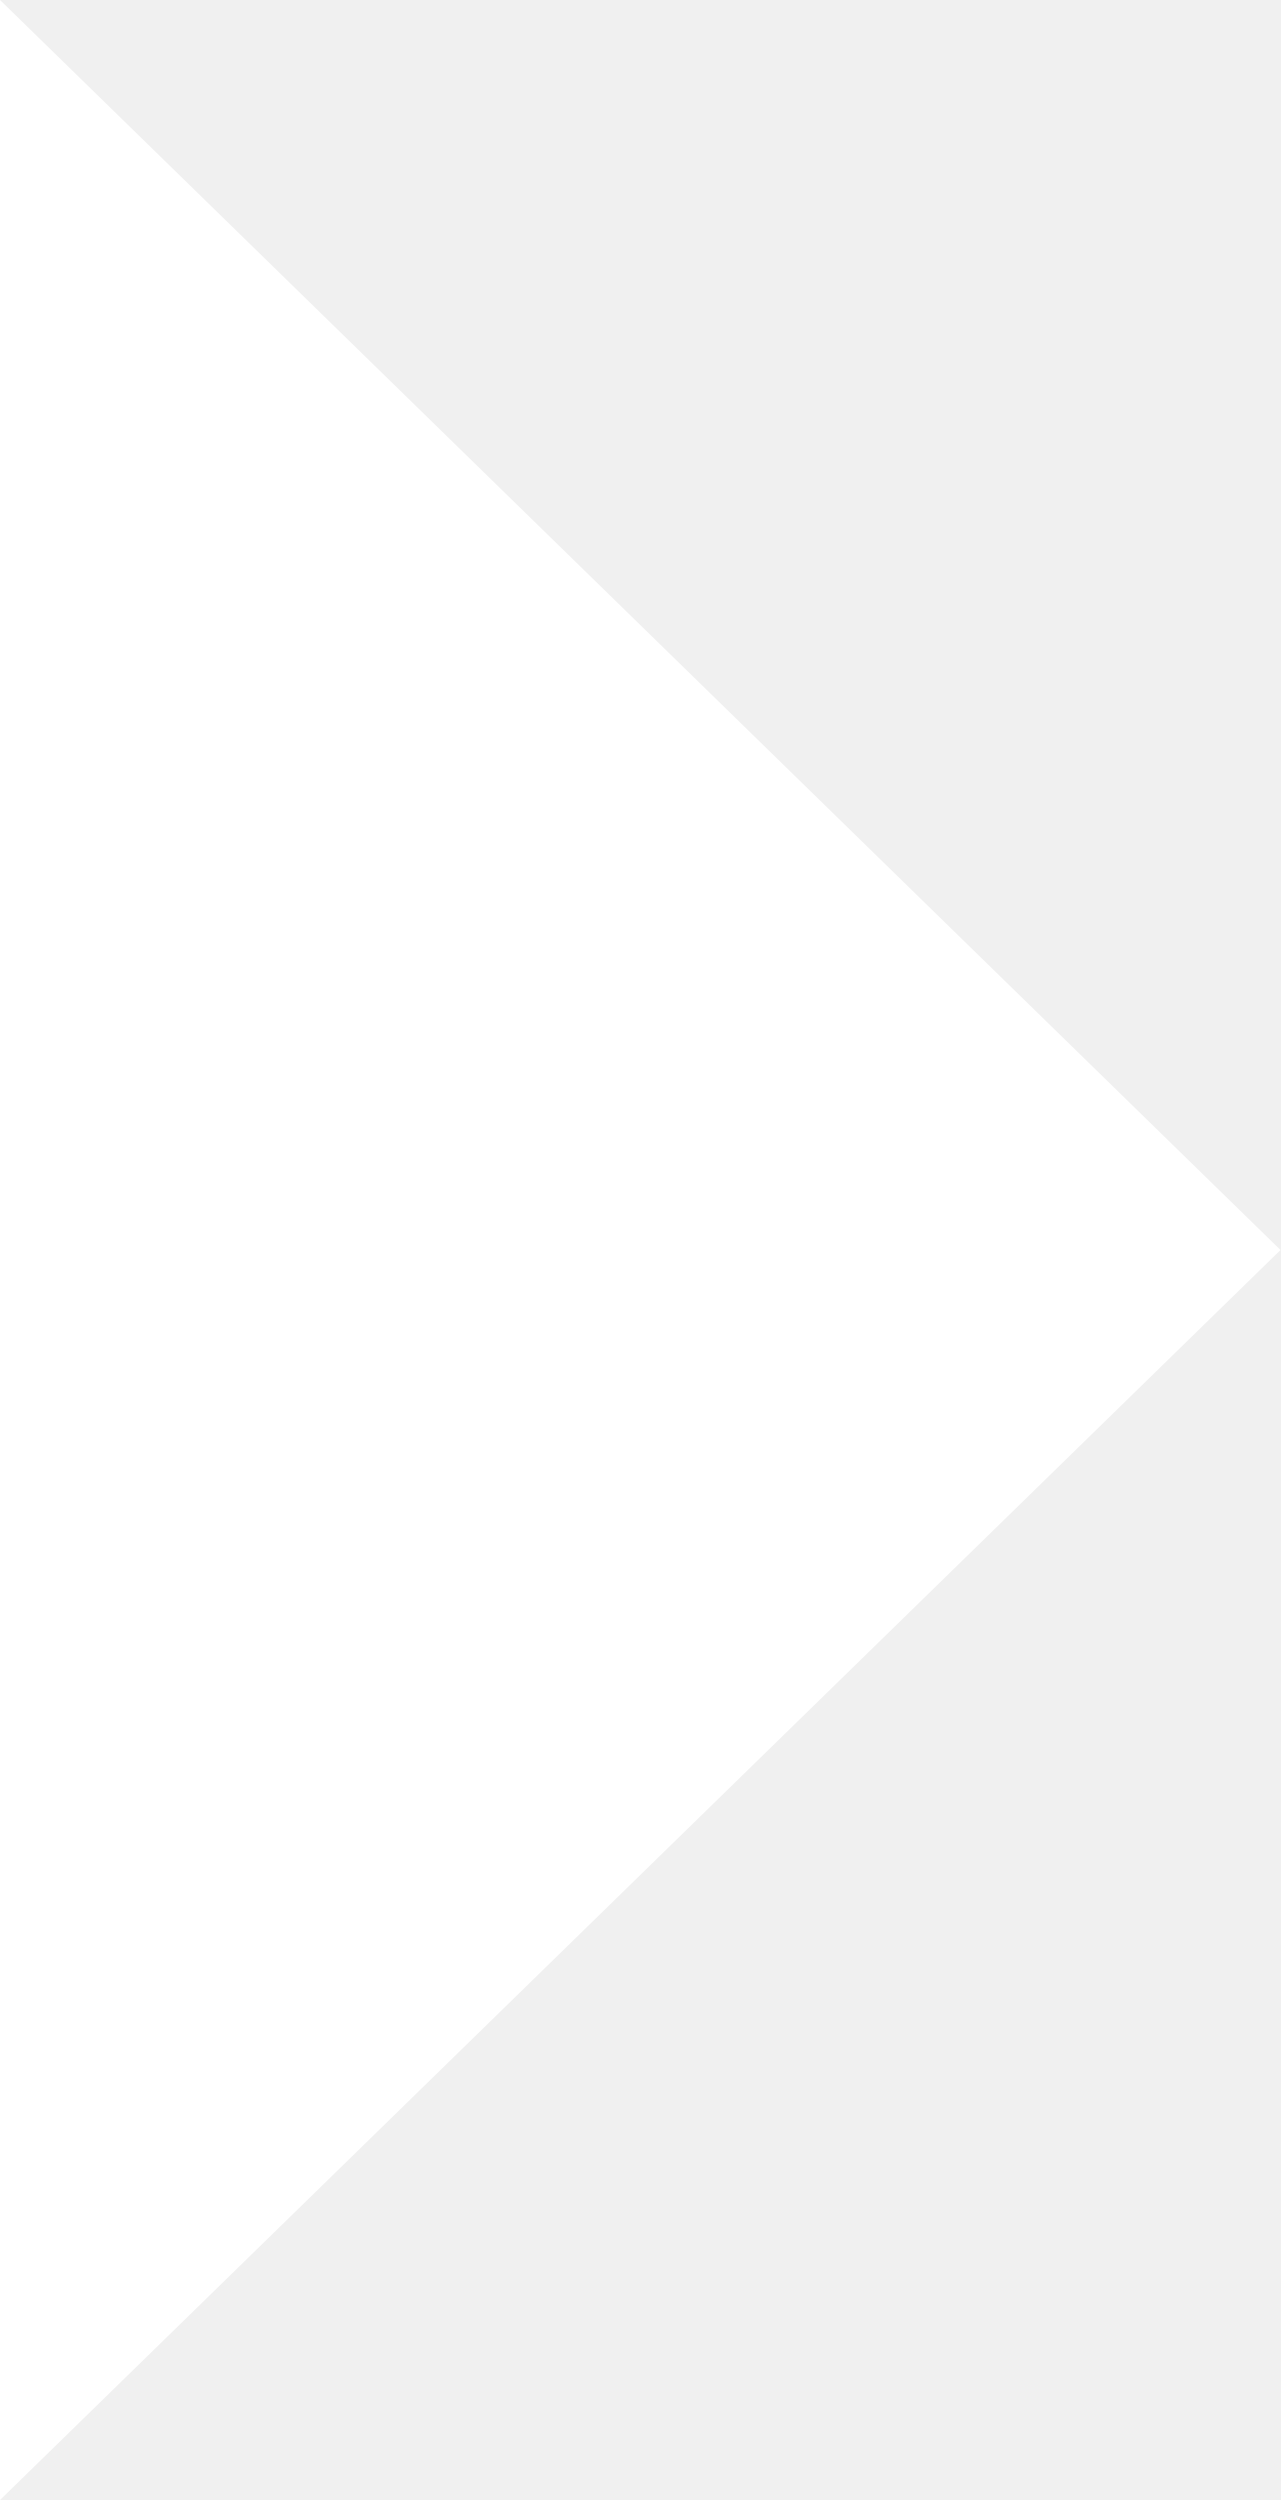
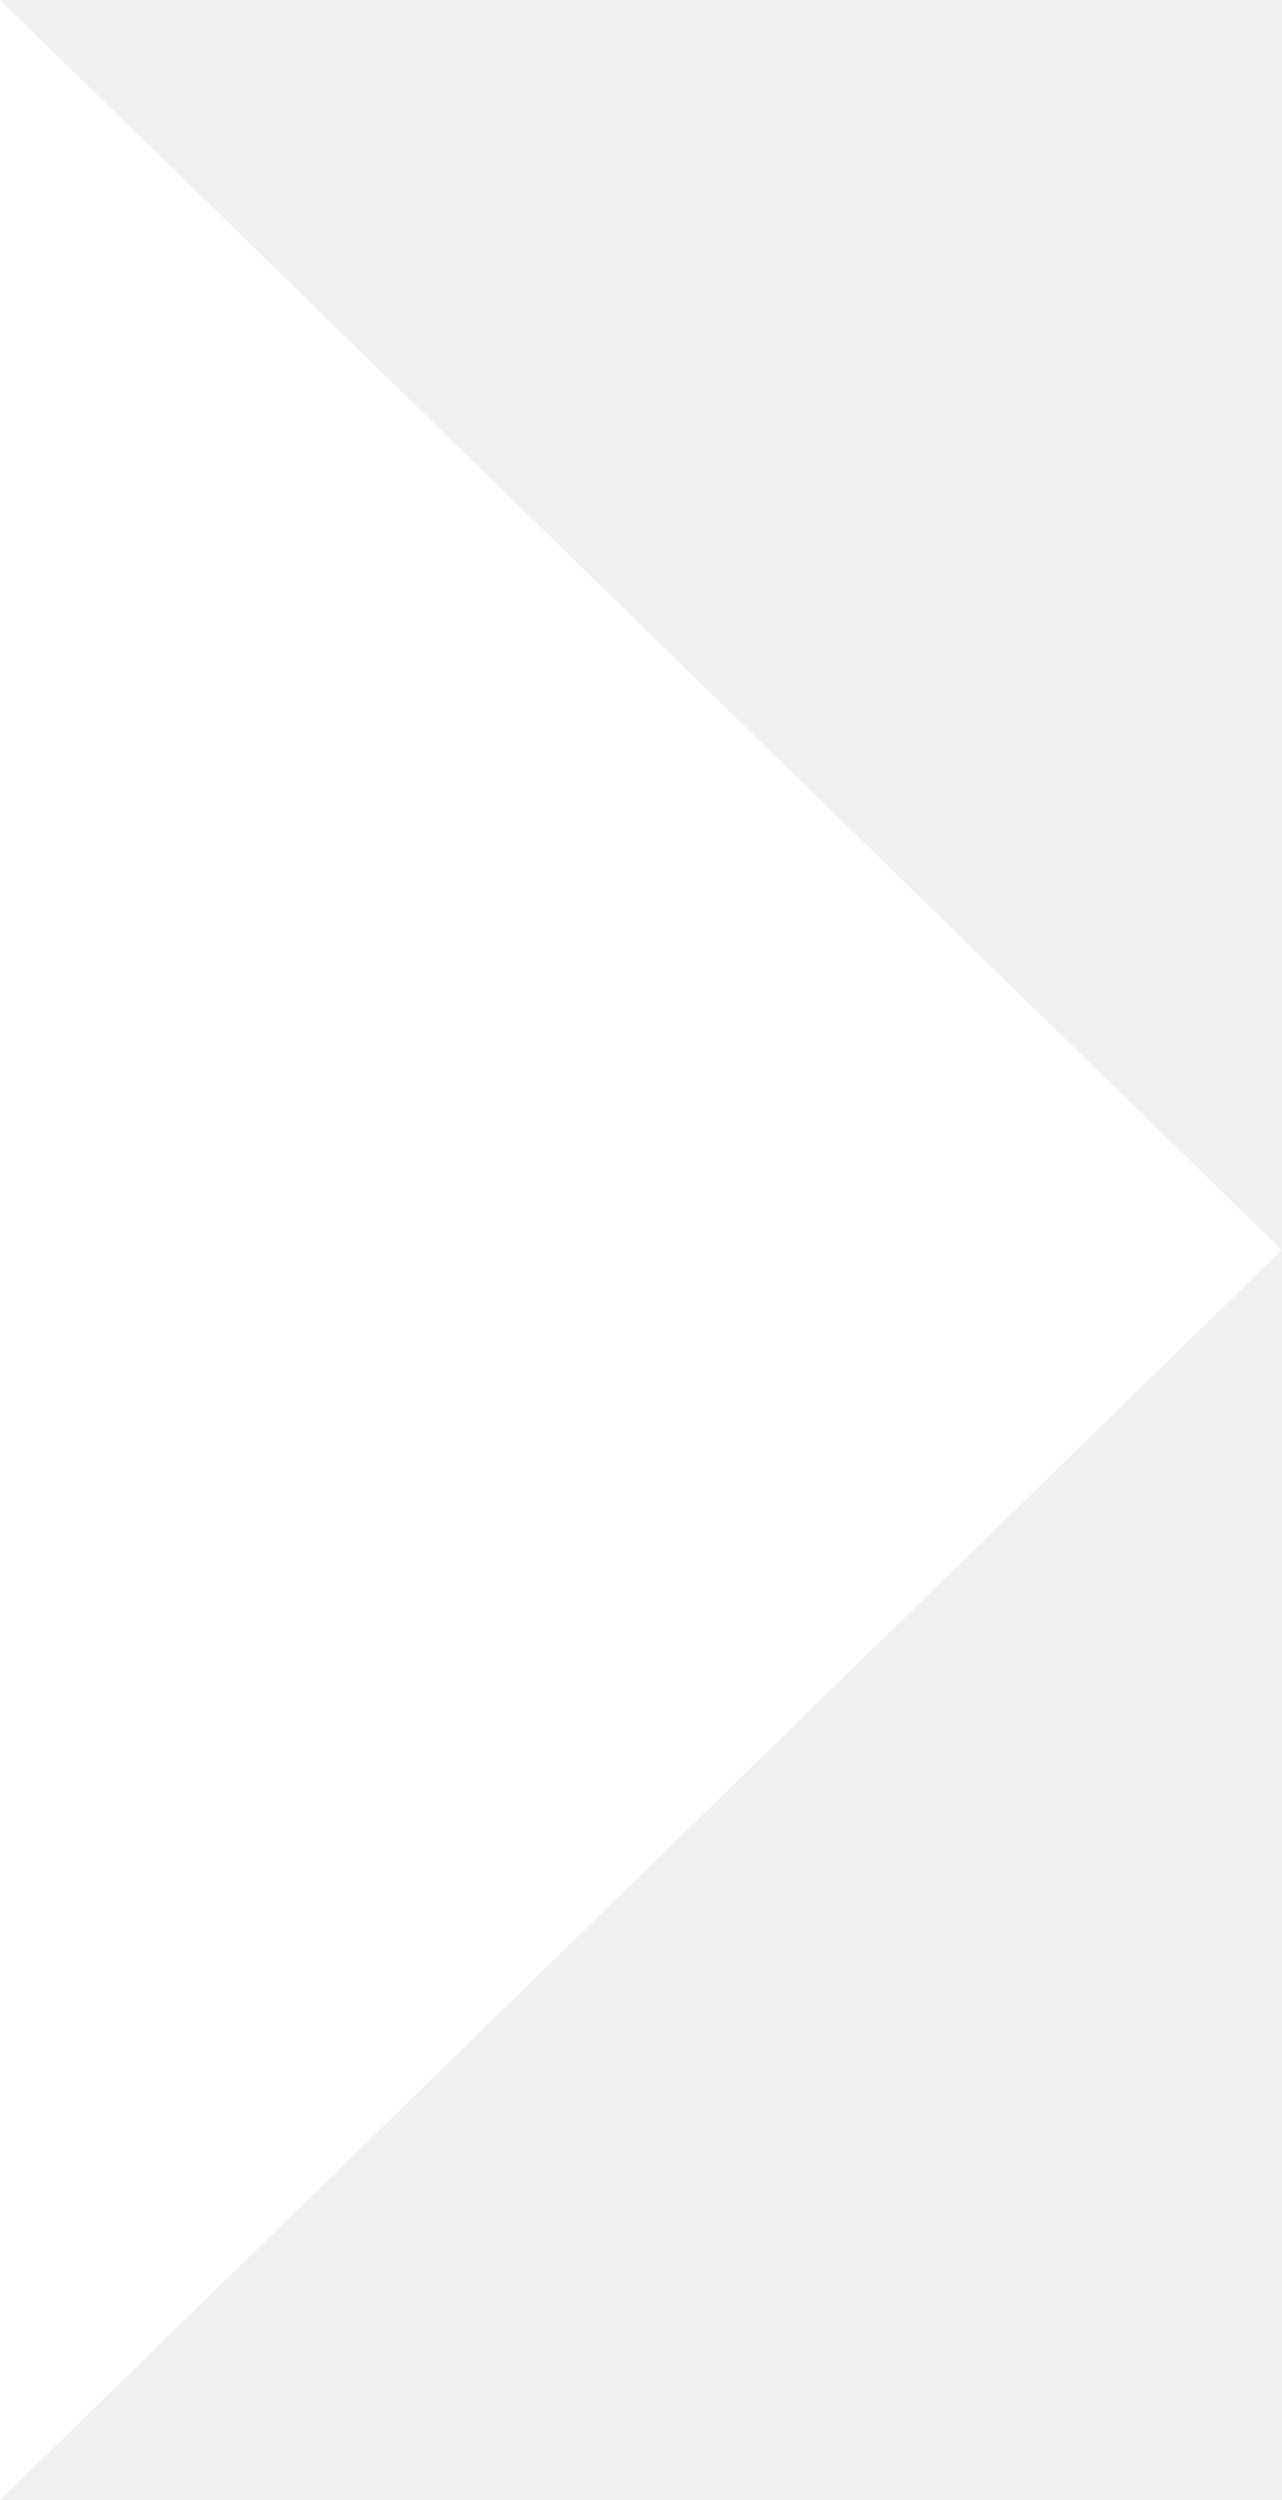
- <svg xmlns="http://www.w3.org/2000/svg" version="1.1" id="Layer_1" x="0px" y="0px" viewBox="0 0 12.6 24.6" enable-background="new 0 0 12.6 24.6" xml:space="preserve">
-   <polygon fill="#FFFFFF" points="0,0 0,24.6 12.6,12.3 " />
+ <svg xmlns="http://www.w3.org/2000/svg" version="1.1" id="Layer_1" x="0px" y="0px" viewBox="17.3 0 36.4 71" enable-background="new 17.3 0 36.4 71" xml:space="preserve">
+   <polygon fill="#FFFFFF" points="17.3,0 17.3,71 53.7,35.5 " />
</svg>
